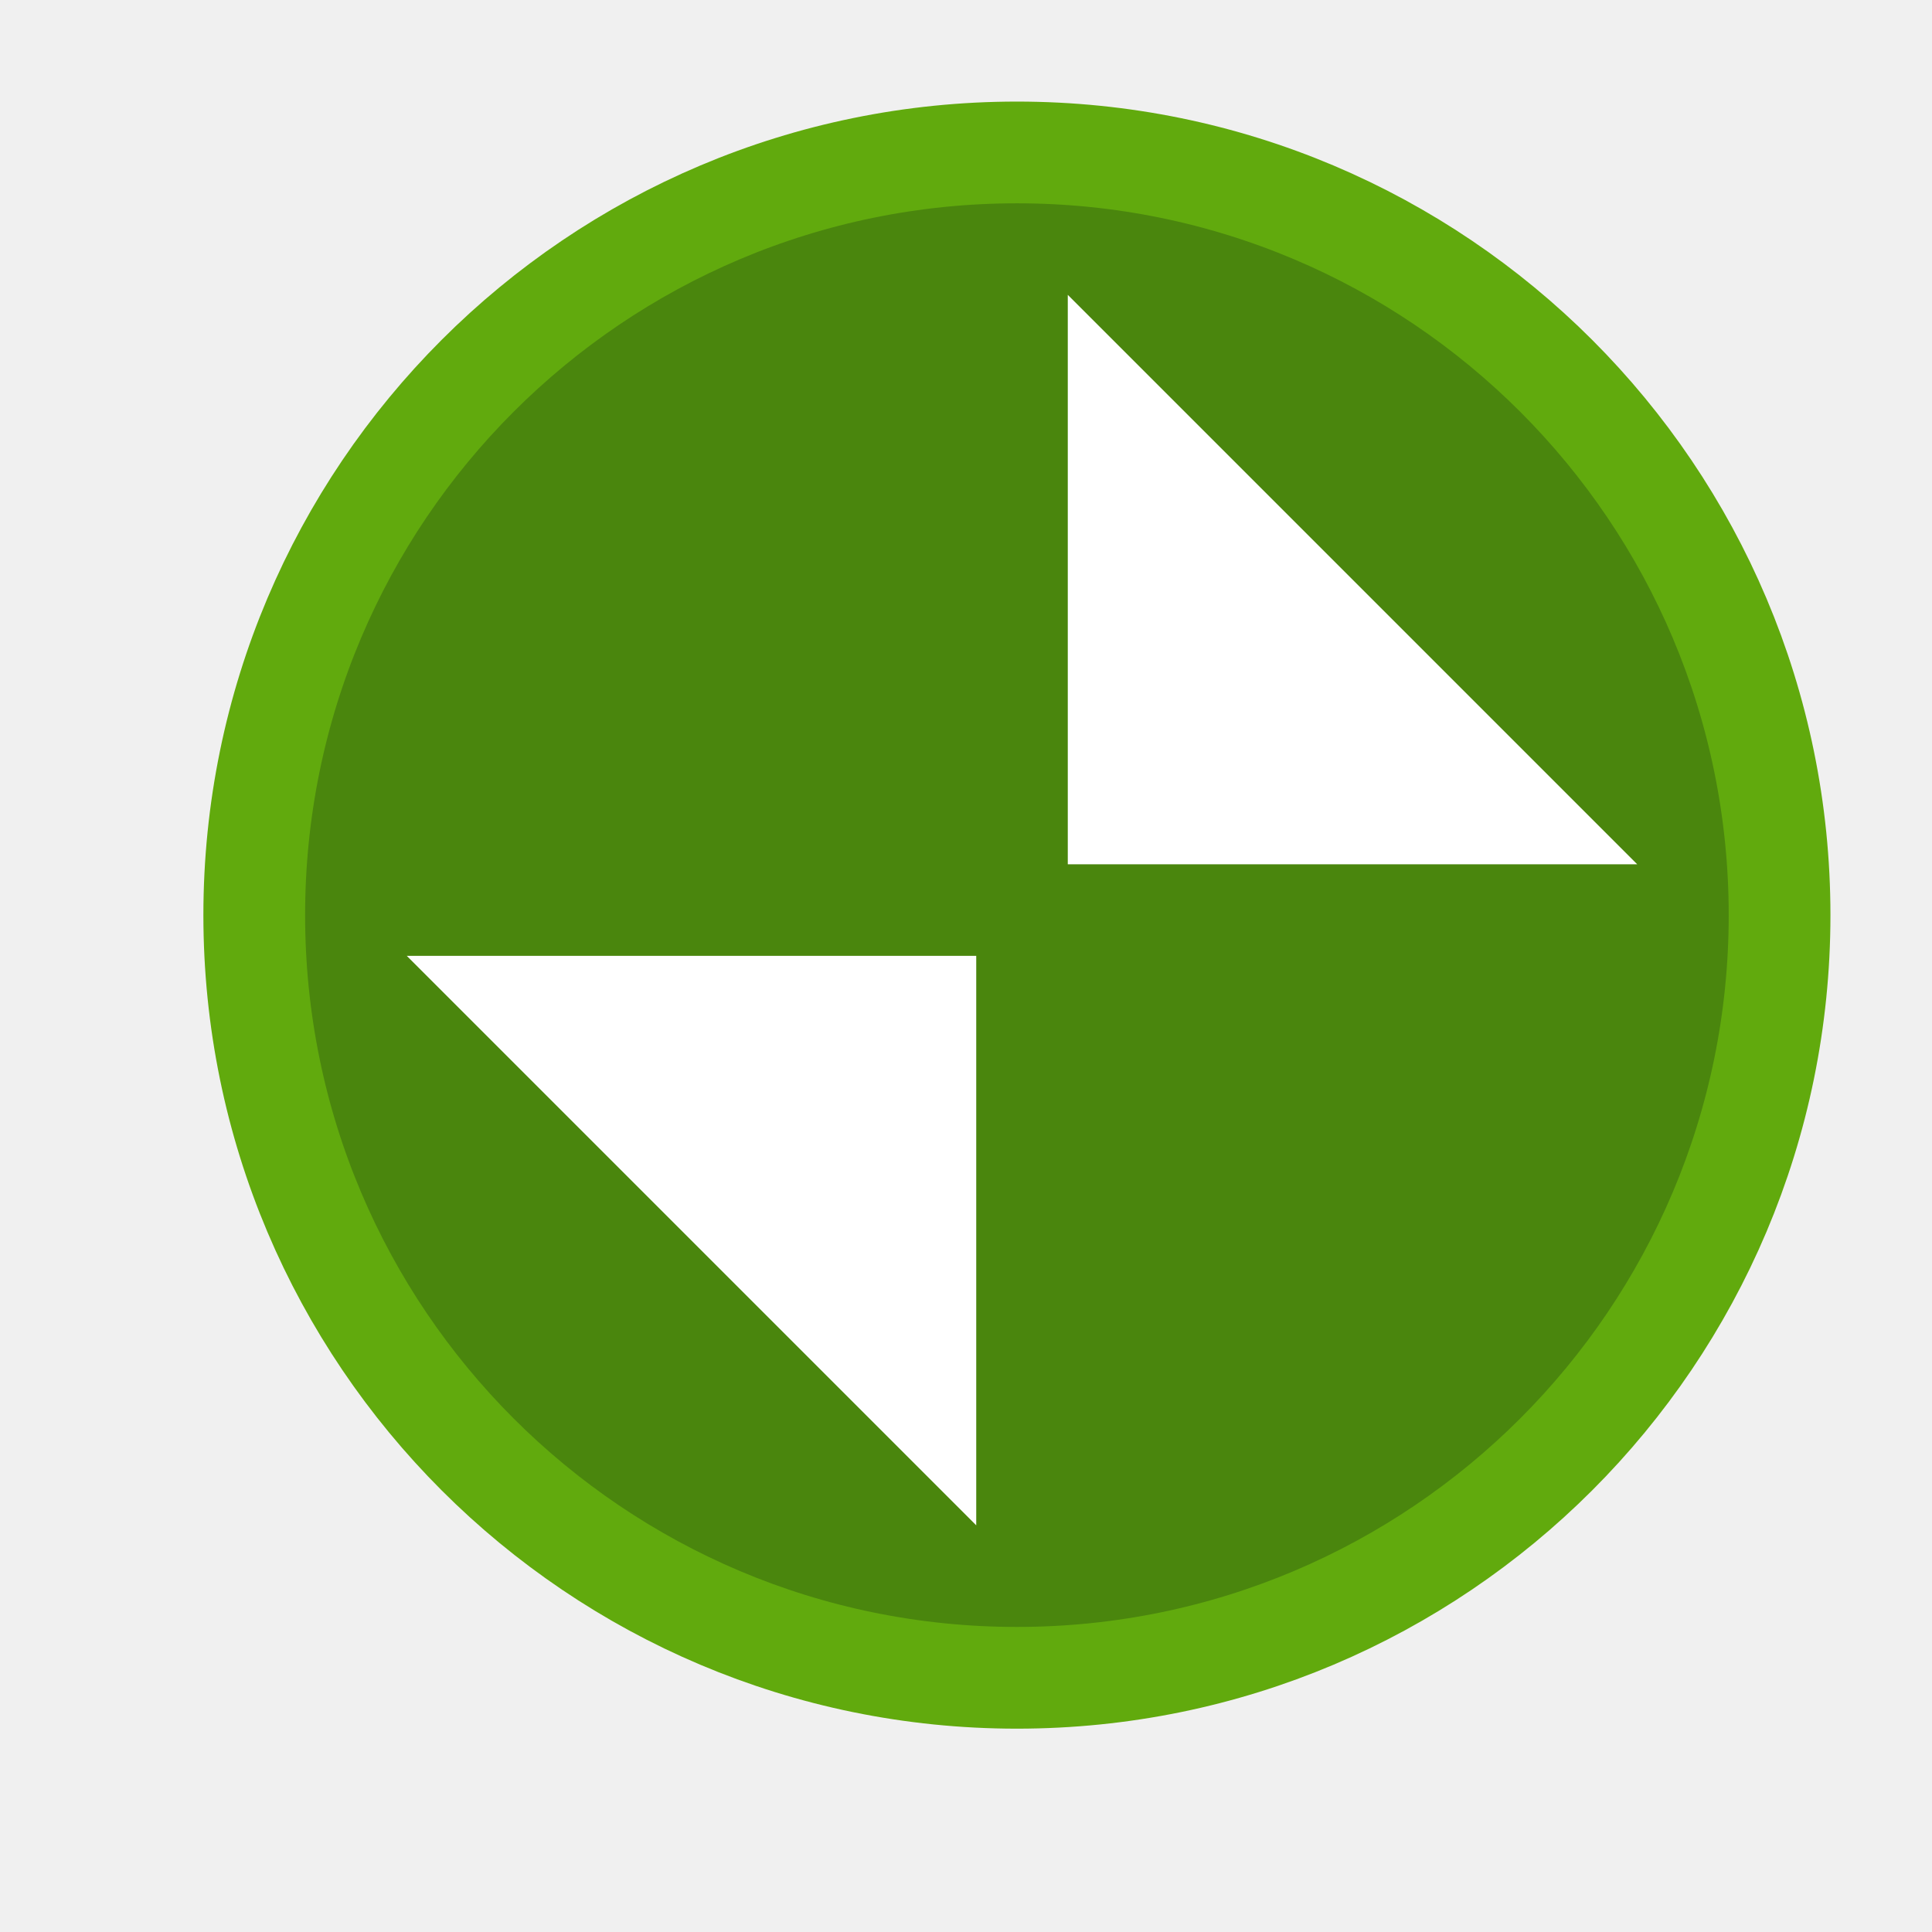
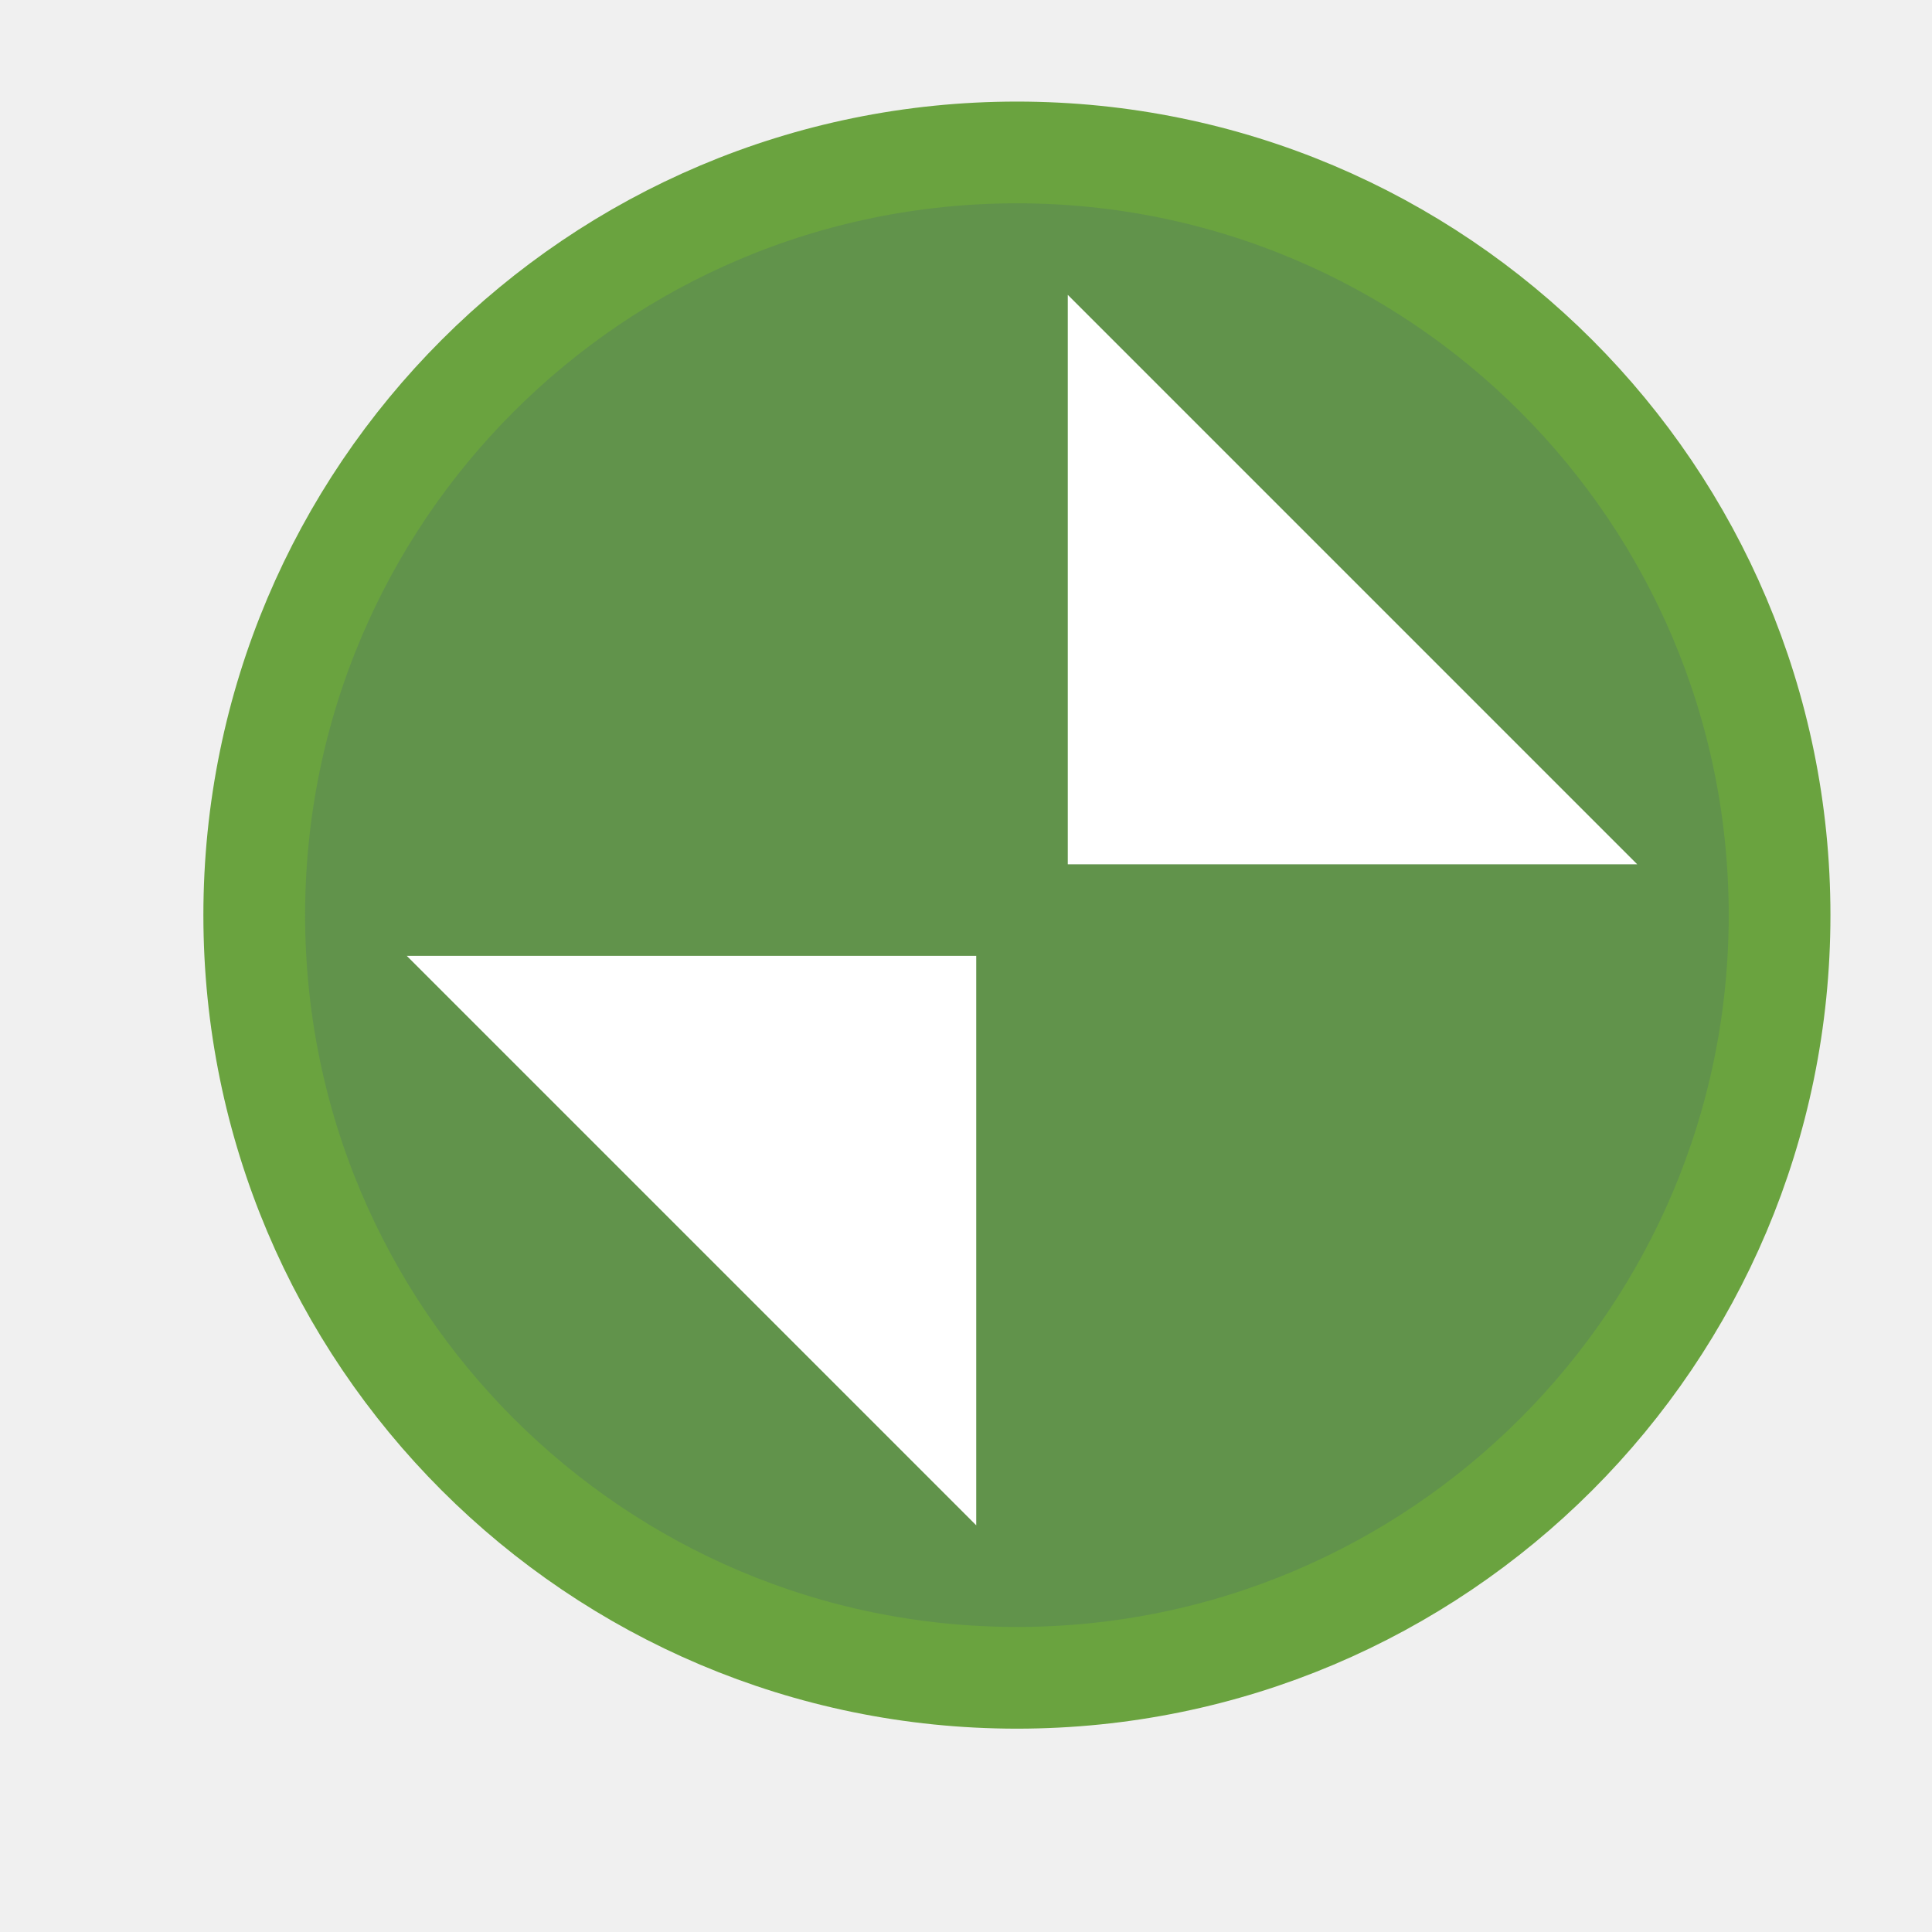
- <svg xmlns="http://www.w3.org/2000/svg" id="svg8" version="1.1" viewBox="0 0 5.027 5.027" height="19" width="19">
+ <svg xmlns="http://www.w3.org/2000/svg" width="19" height="19" viewBox="0 0 5.027 5.027" version="1.1" id="svg8">
  <defs id="defs2" />
-   <g transform="matrix(0.8021109,0,0,0.8021264,0.5235831,-233.728)" id="layer1">
-     <circle r="2.474" cy="294.354" cx="2.646" id="path815" style="opacity:1;fill:#4a860d;fill-opacity:1;stroke:#61aa0d;stroke-width:0.33;stroke-linecap:round;stroke-linejoin:miter;stroke-miterlimit:4;stroke-dasharray:none;stroke-opacity:1;paint-order:markers fill stroke" />
-     <g id="g874" transform="matrix(0.7500006,0,0,0.7500006,-0.9689652,67.44222)">
-       <path style="opacity:1;fill:#ffffff;fill-opacity:1;stroke:none;stroke-width:0.386;stroke-linecap:round;stroke-linejoin:miter;stroke-miterlimit:4;stroke-dasharray:none;stroke-opacity:1;paint-order:markers fill stroke" d="M 7.503,302.329 H 5.04 v -2.463 z" id="rect1044-3" />
-       <path style="opacity:1;fill:#ffffff;fill-opacity:1;stroke:none;stroke-width:0.386;stroke-linecap:round;stroke-linejoin:miter;stroke-miterlimit:4;stroke-dasharray:none;stroke-opacity:1;paint-order:markers fill stroke" d="m 2.181,302.725 h 2.463 v 2.463 z" id="rect1044-7-6" />
+   <g id="layer1" transform="matrix(0.8021109,0,0,0.8021264,0.5235831,-233.728)">
+     <circle style="opacity:1;fill:#61934b;fill-opacity:1;stroke:#6aa33f;stroke-width:0.33;stroke-linecap:round;stroke-linejoin:miter;stroke-miterlimit:4;stroke-dasharray:none;stroke-opacity:1;paint-order:markers fill stroke" id="path815" cx="2.646" cy="294.354" r="2.474" />
+     <g transform="matrix(0.7500006,0,0,0.7500006,-0.9689651,67.44222)" id="g874">
+       <path id="rect1044-3" d="M 7.503,302.329 H 5.04 v -2.463 z" style="opacity:1;fill:#ffffff;fill-opacity:1;stroke:none;stroke-width:0.386;stroke-linecap:round;stroke-linejoin:miter;stroke-miterlimit:4;stroke-dasharray:none;stroke-opacity:1;paint-order:markers fill stroke" />
+       <path id="rect1044-7-6" d="m 2.181,302.725 h 2.463 v 2.463 z" style="opacity:1;fill:#ffffff;fill-opacity:1;stroke:none;stroke-width:0.386;stroke-linecap:round;stroke-linejoin:miter;stroke-miterlimit:4;stroke-dasharray:none;stroke-opacity:1;paint-order:markers fill stroke" />
    </g>
  </g>
</svg>
